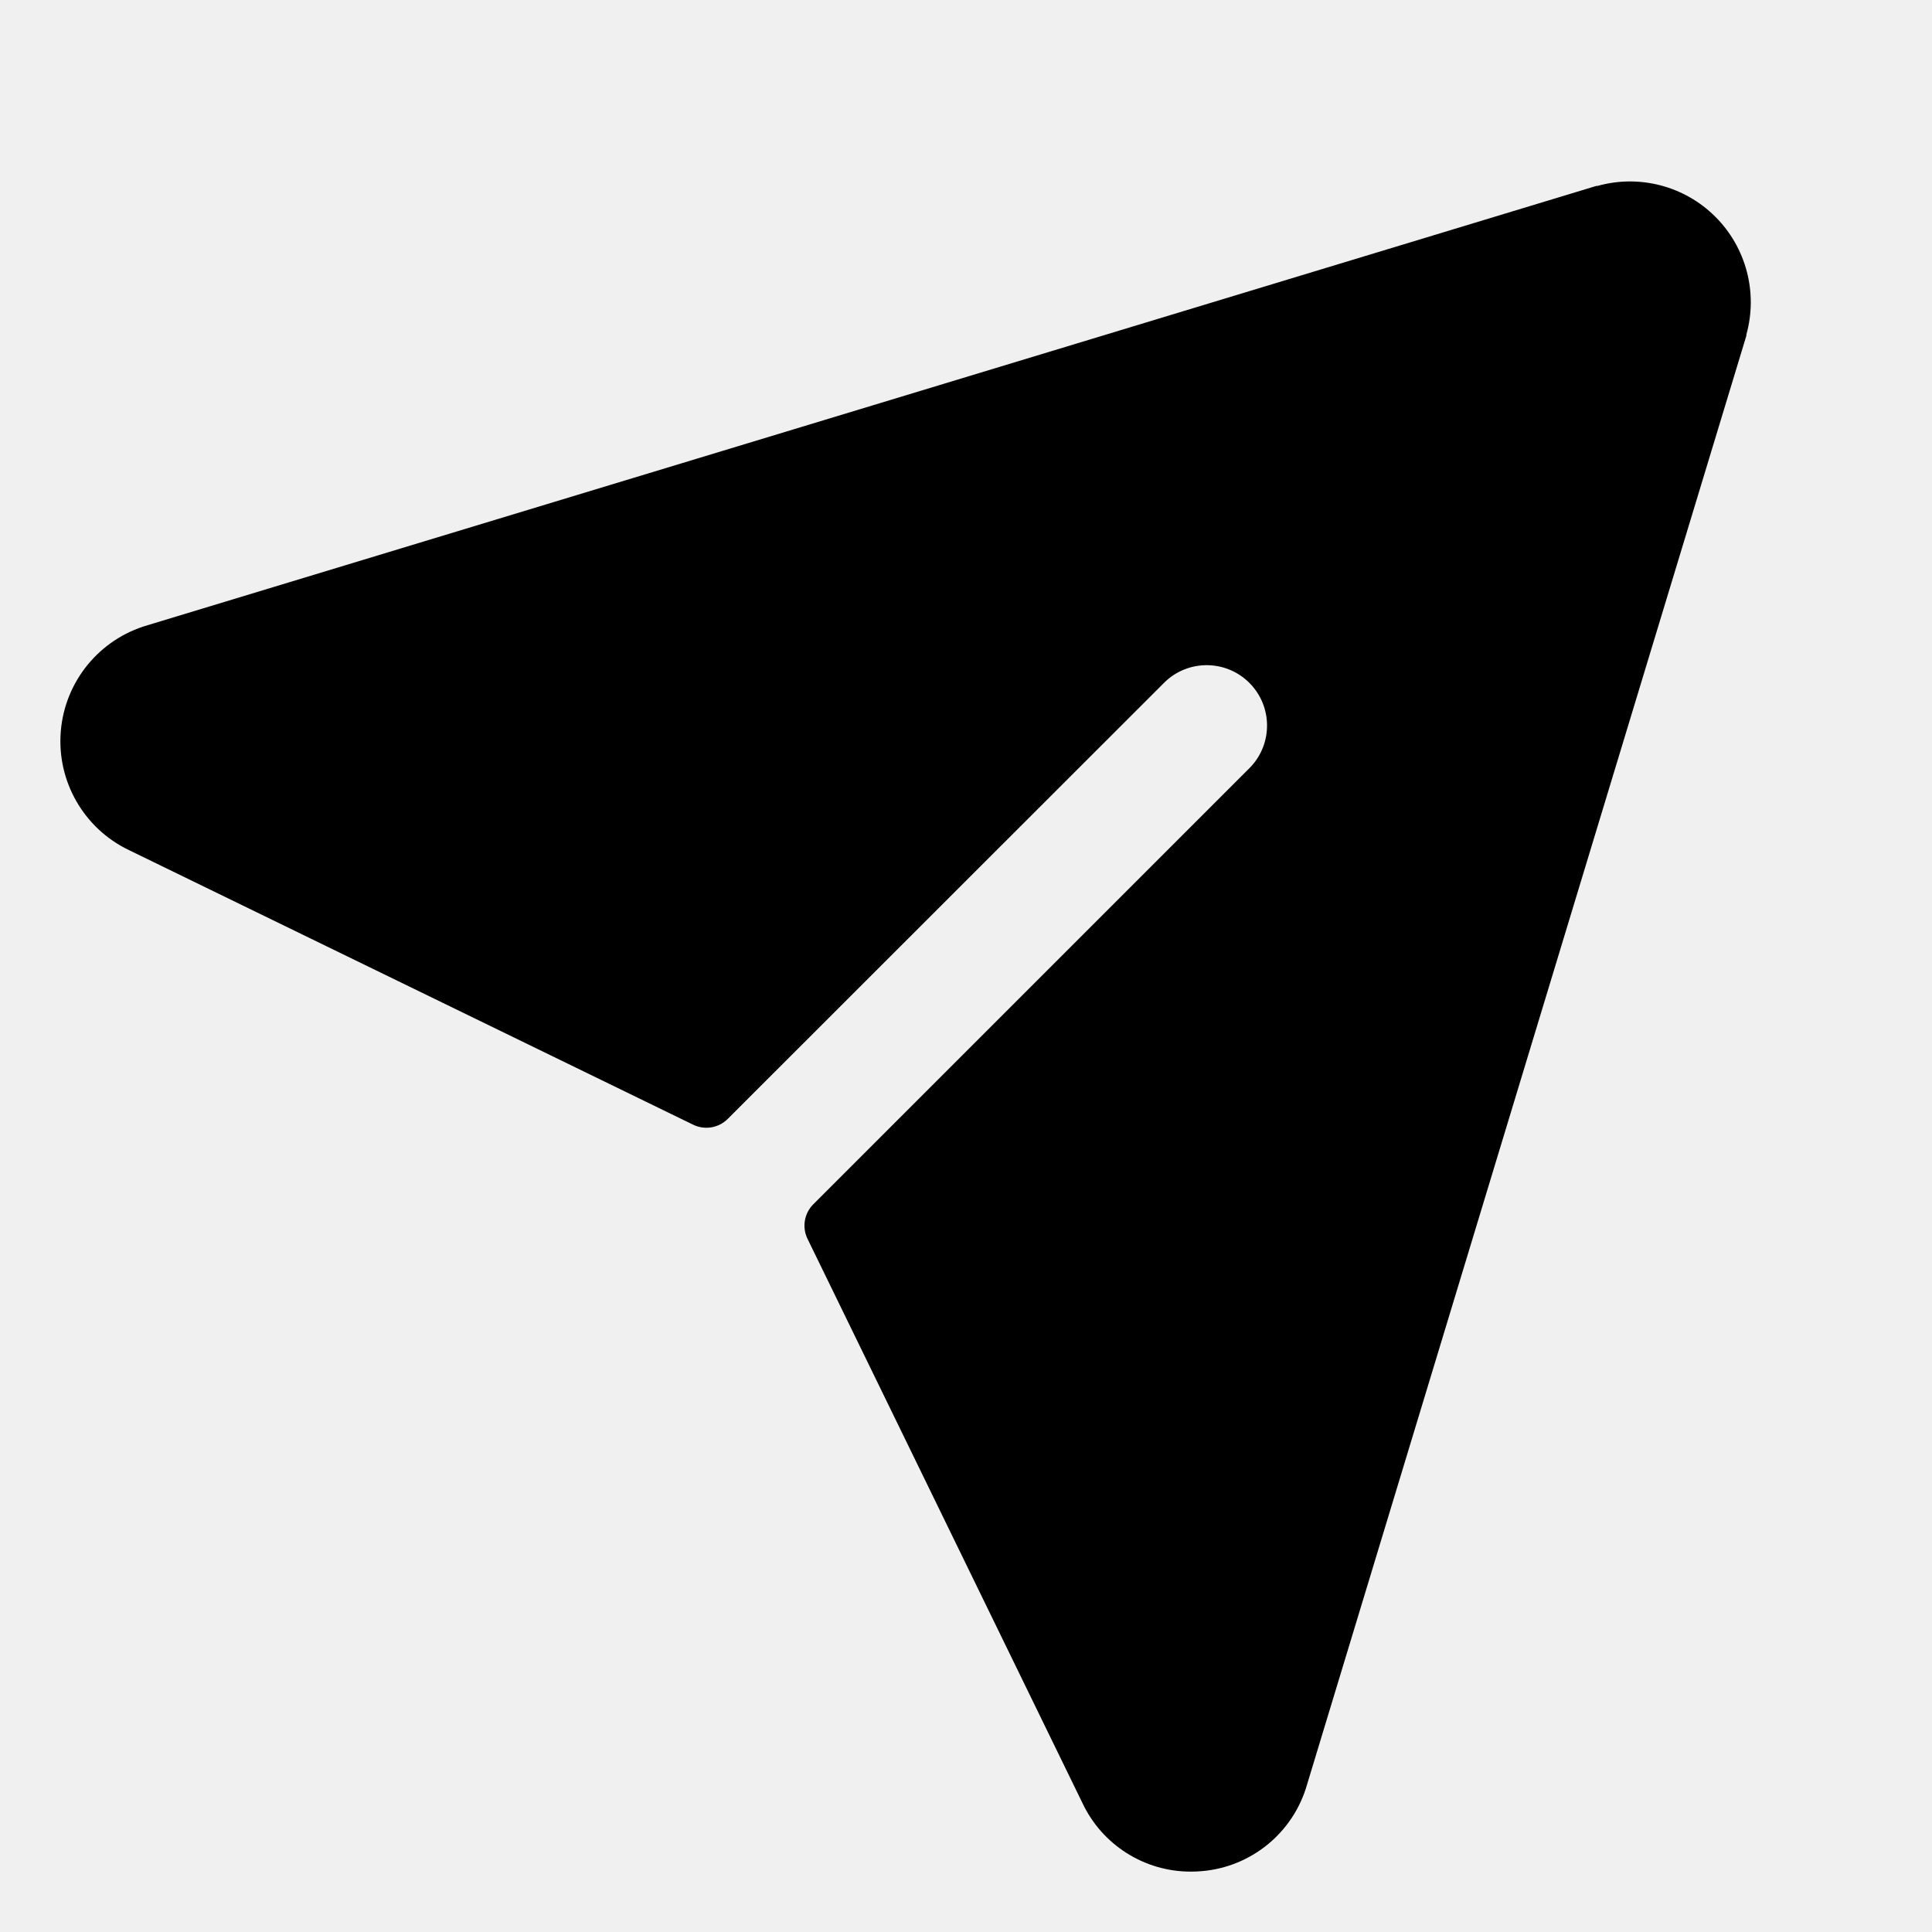
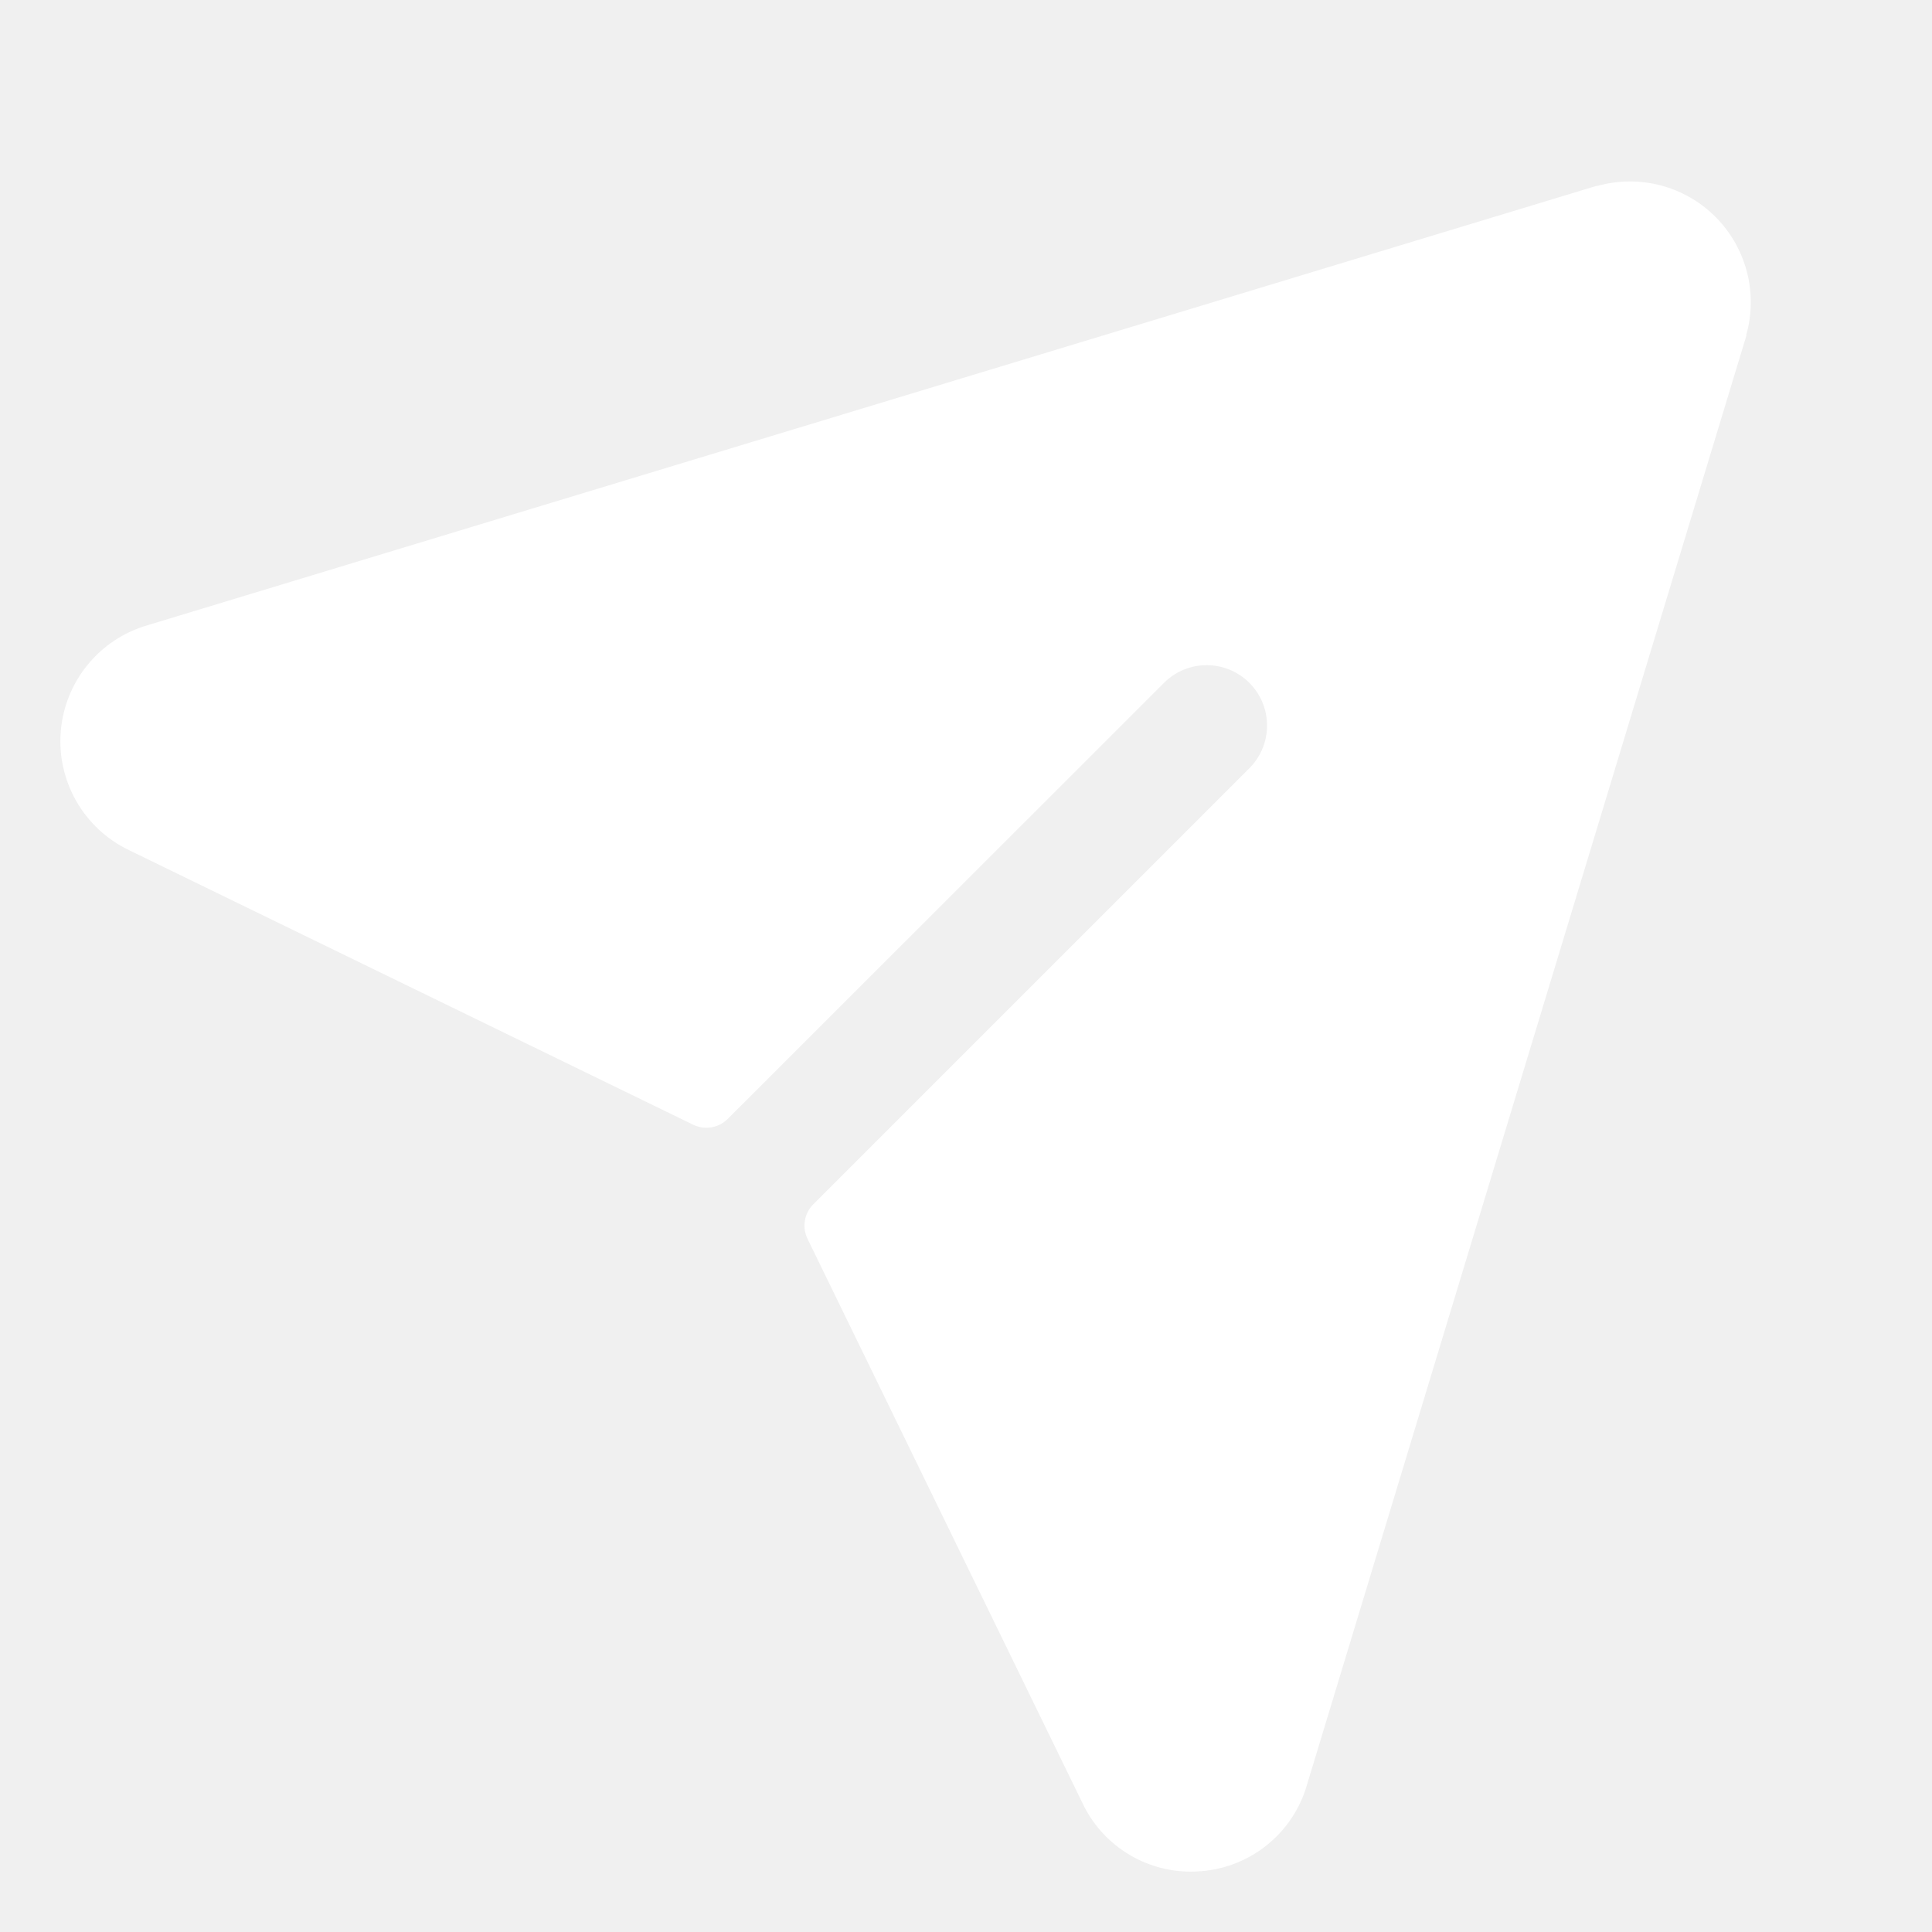
- <svg xmlns="http://www.w3.org/2000/svg" width="32" height="32" fill="#000000" viewBox="0 0 256 256">
+ <svg xmlns="http://www.w3.org/2000/svg" width="32" height="32" fill="#ffffff" viewBox="0 0 256 256">
  <path d="M231.4,44.34s0,.1,0,.15l-58.2,191.94a15.88,15.88,0,0,1-14,11.51q-.69.06-1.38.06a15.86,15.86,0,0,1-14.42-9.15L107,164.15a4,4,0,0,1,.77-4.58l57.92-57.92a8,8,0,0,0-11.31-11.31L96.43,148.26a4,4,0,0,1-4.58.77L17.08,112.64a16,16,0,0,1,2.49-29.8l191.94-58.2.15,0A16,16,0,0,1,231.4,44.34Z" />
</svg>
